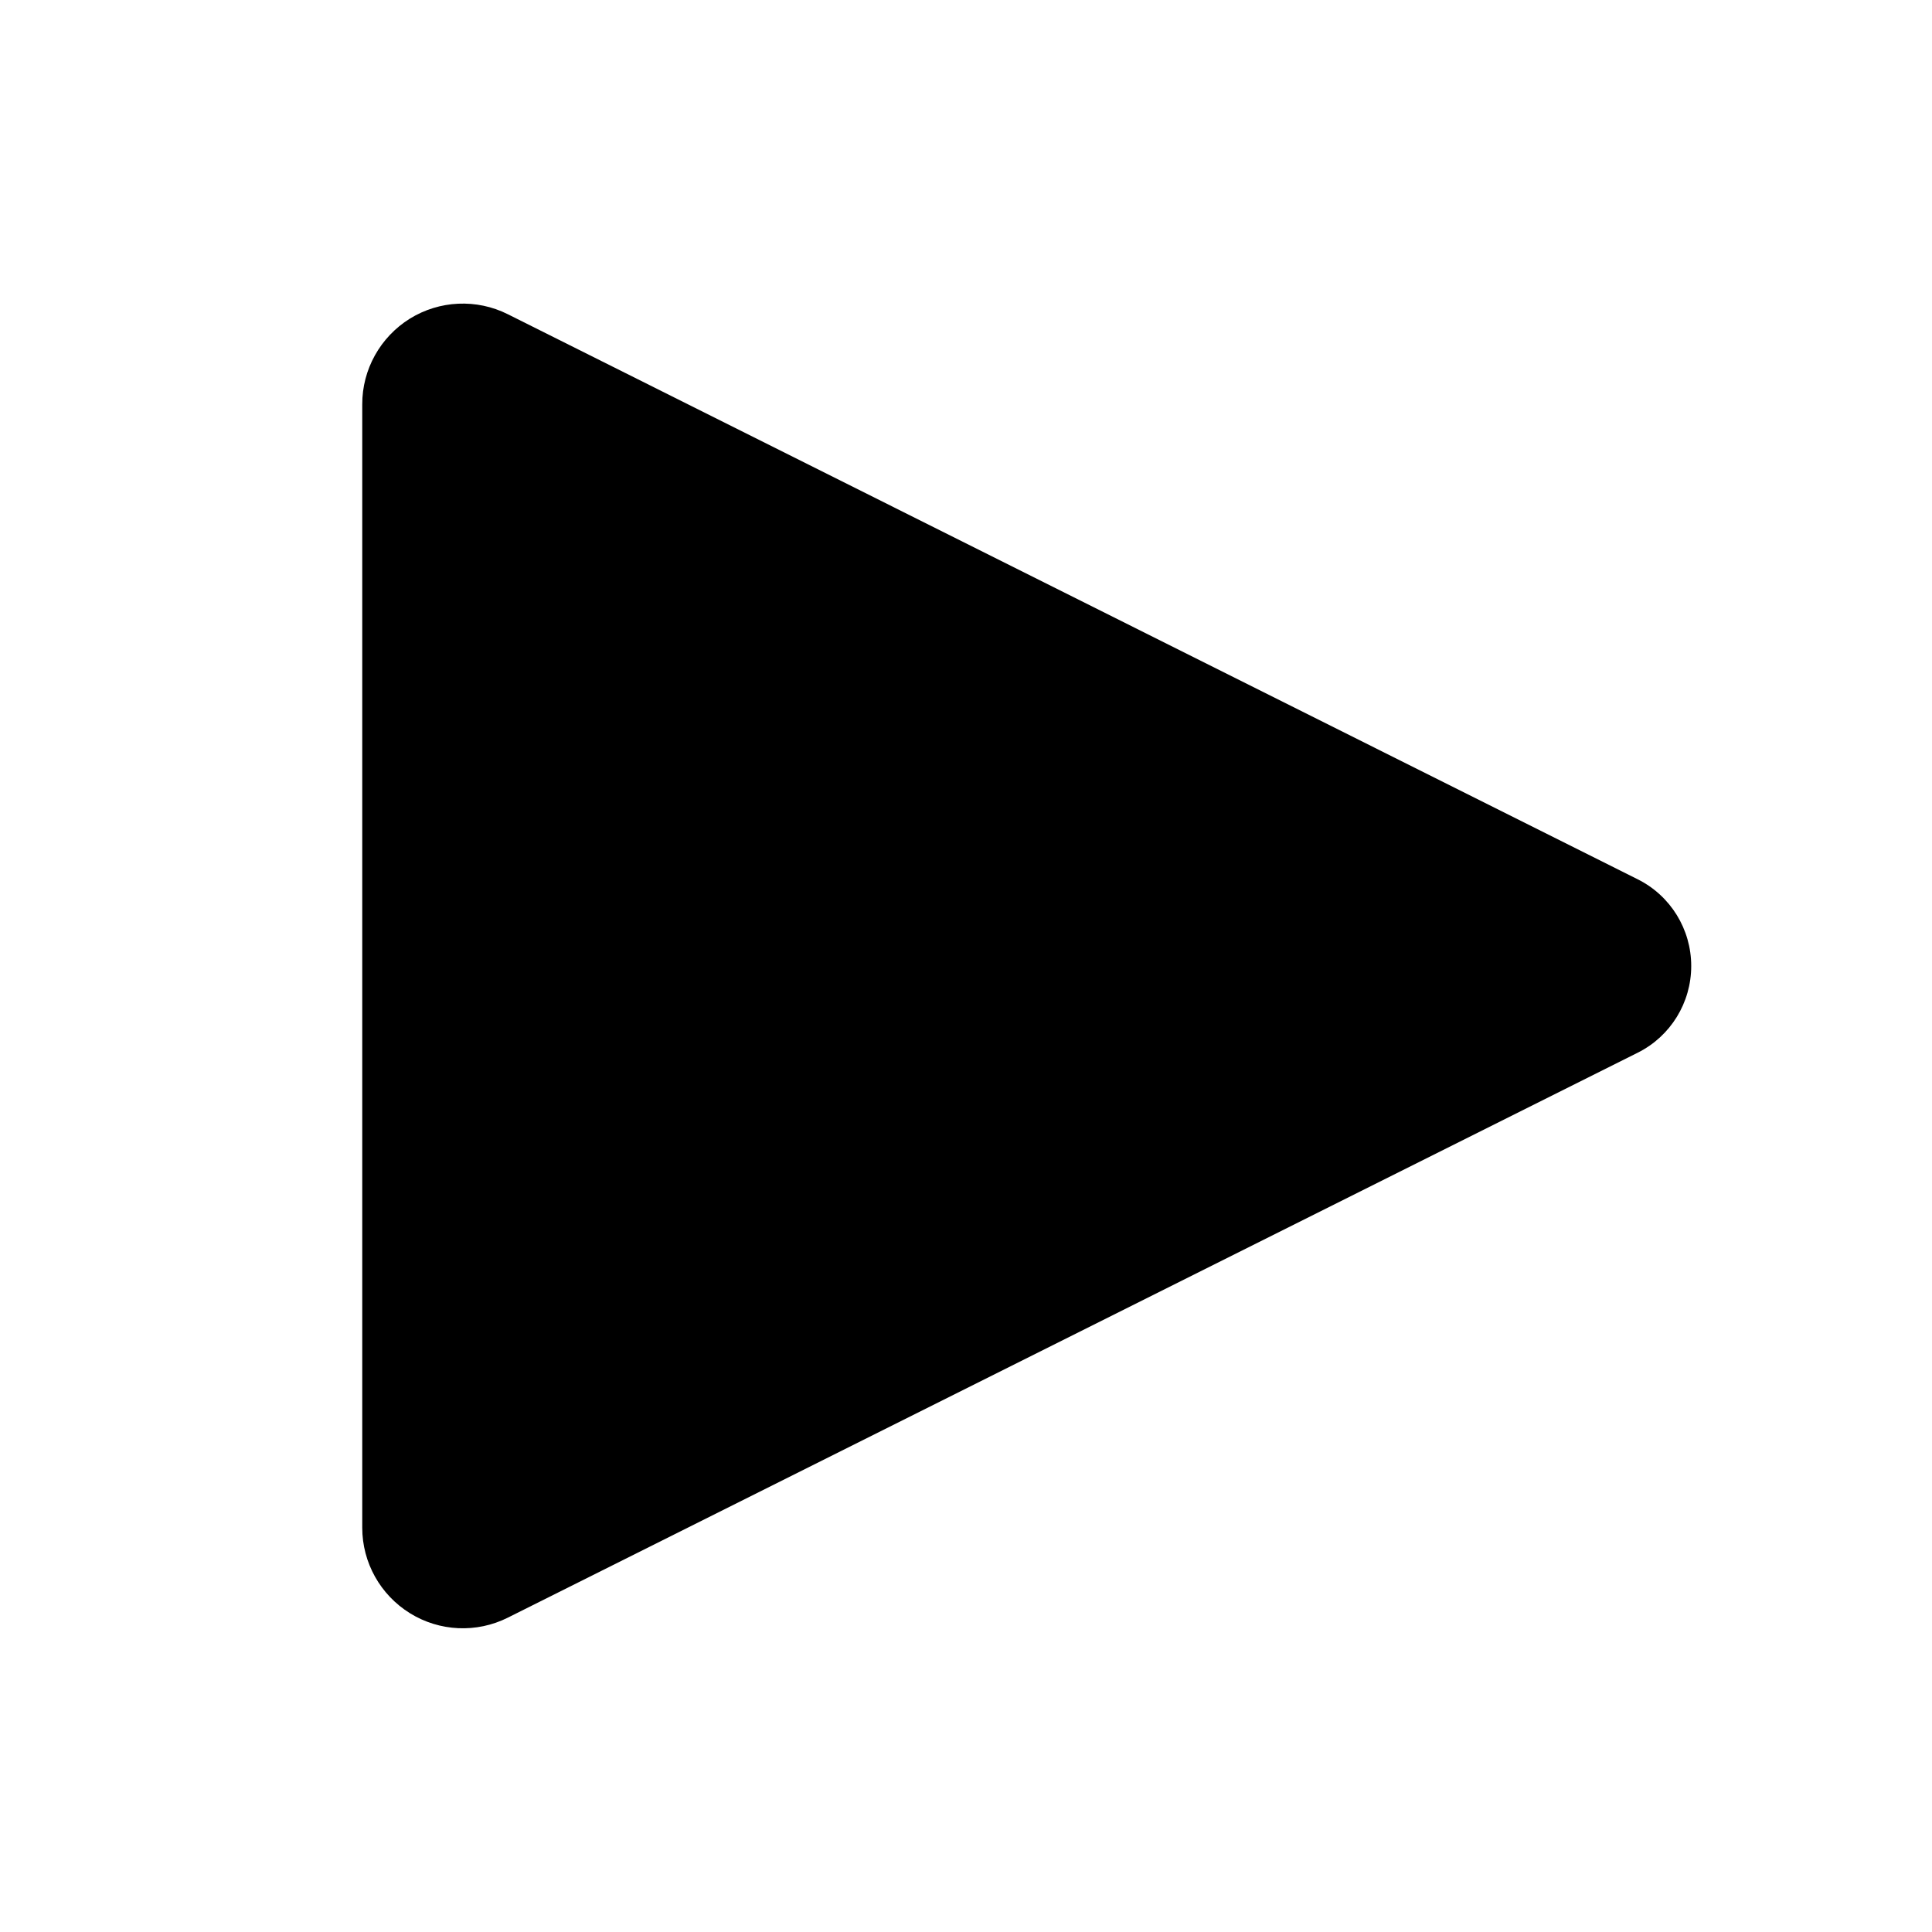
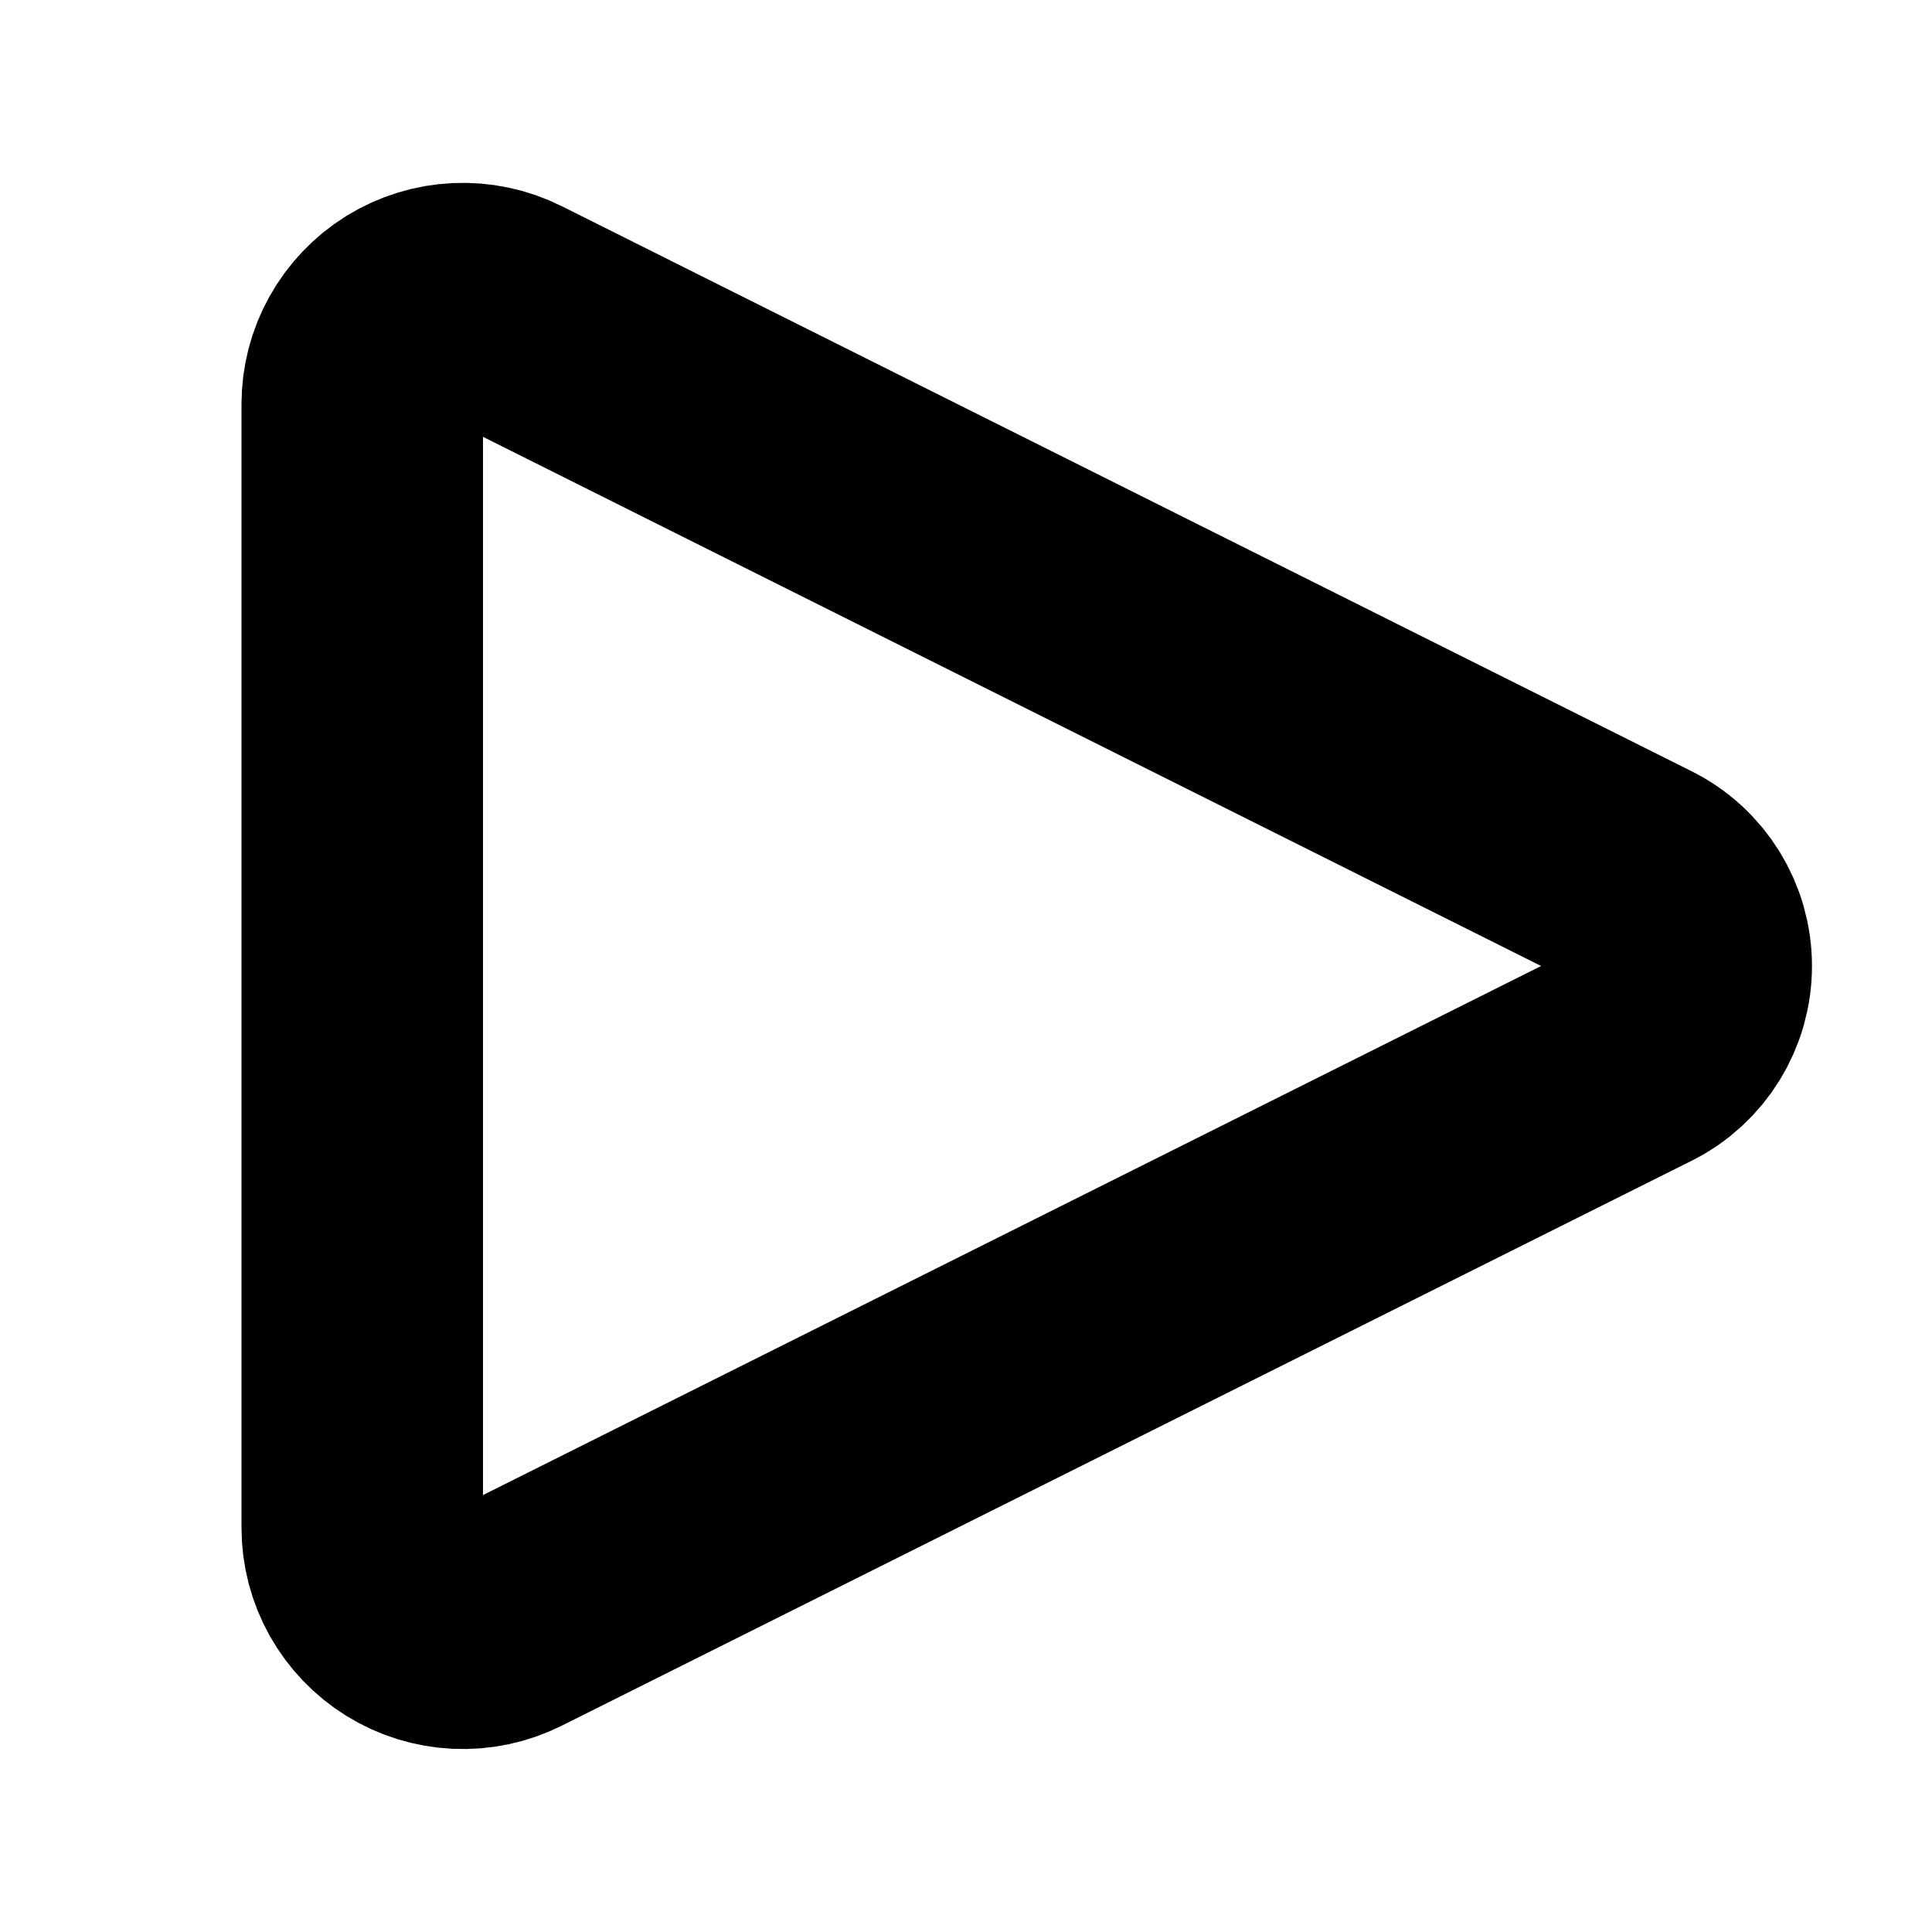
<svg xmlns:ns0="https://www.gtk.org/grappa" width="16" height="16" ns0:version="1" ns0:keywords="media playback play triangle">
-   <path d="M 3 3.348 L 3 12.652 C 3 12.941, 3.15 13.208, 3.395 13.36 C 3.64 13.512, 3.947 13.526, 4.205 13.397 L 13.563 8.718 C 13.835 8.582, 14.006 8.304, 14.006 8 C 14.006 7.696, 13.835 7.418, 13.563 7.282 L 4.205 2.602 C 3.947 2.473, 3.64 2.487, 3.394 2.639 C 3.149 2.792, 2.999 3.06, 3 3.349" id="path0" stroke="none" fill-rule="winding" fill="rgb(0,0,0)" class="foreground-fill" />
+   <path d="M 3 3.348 L 3 12.652 C 3 12.941, 3.15 13.208, 3.395 13.36 C 3.64 13.512, 3.947 13.526, 4.205 13.397 L 13.563 8.718 C 13.835 8.582, 14.006 8.304, 14.006 8 C 14.006 7.696, 13.835 7.418, 13.563 7.282 L 4.205 2.602 C 3.947 2.473, 3.64 2.487, 3.394 2.639 C 3.149 2.792, 2.999 3.06, 3 3.349" id="path0" stroke-width="2" stroke-linecap="round" stroke-linejoin="round" stroke="rgb(0,0,0)" fill="none" class="foreground-stroke transparent-fill" />
</svg>
